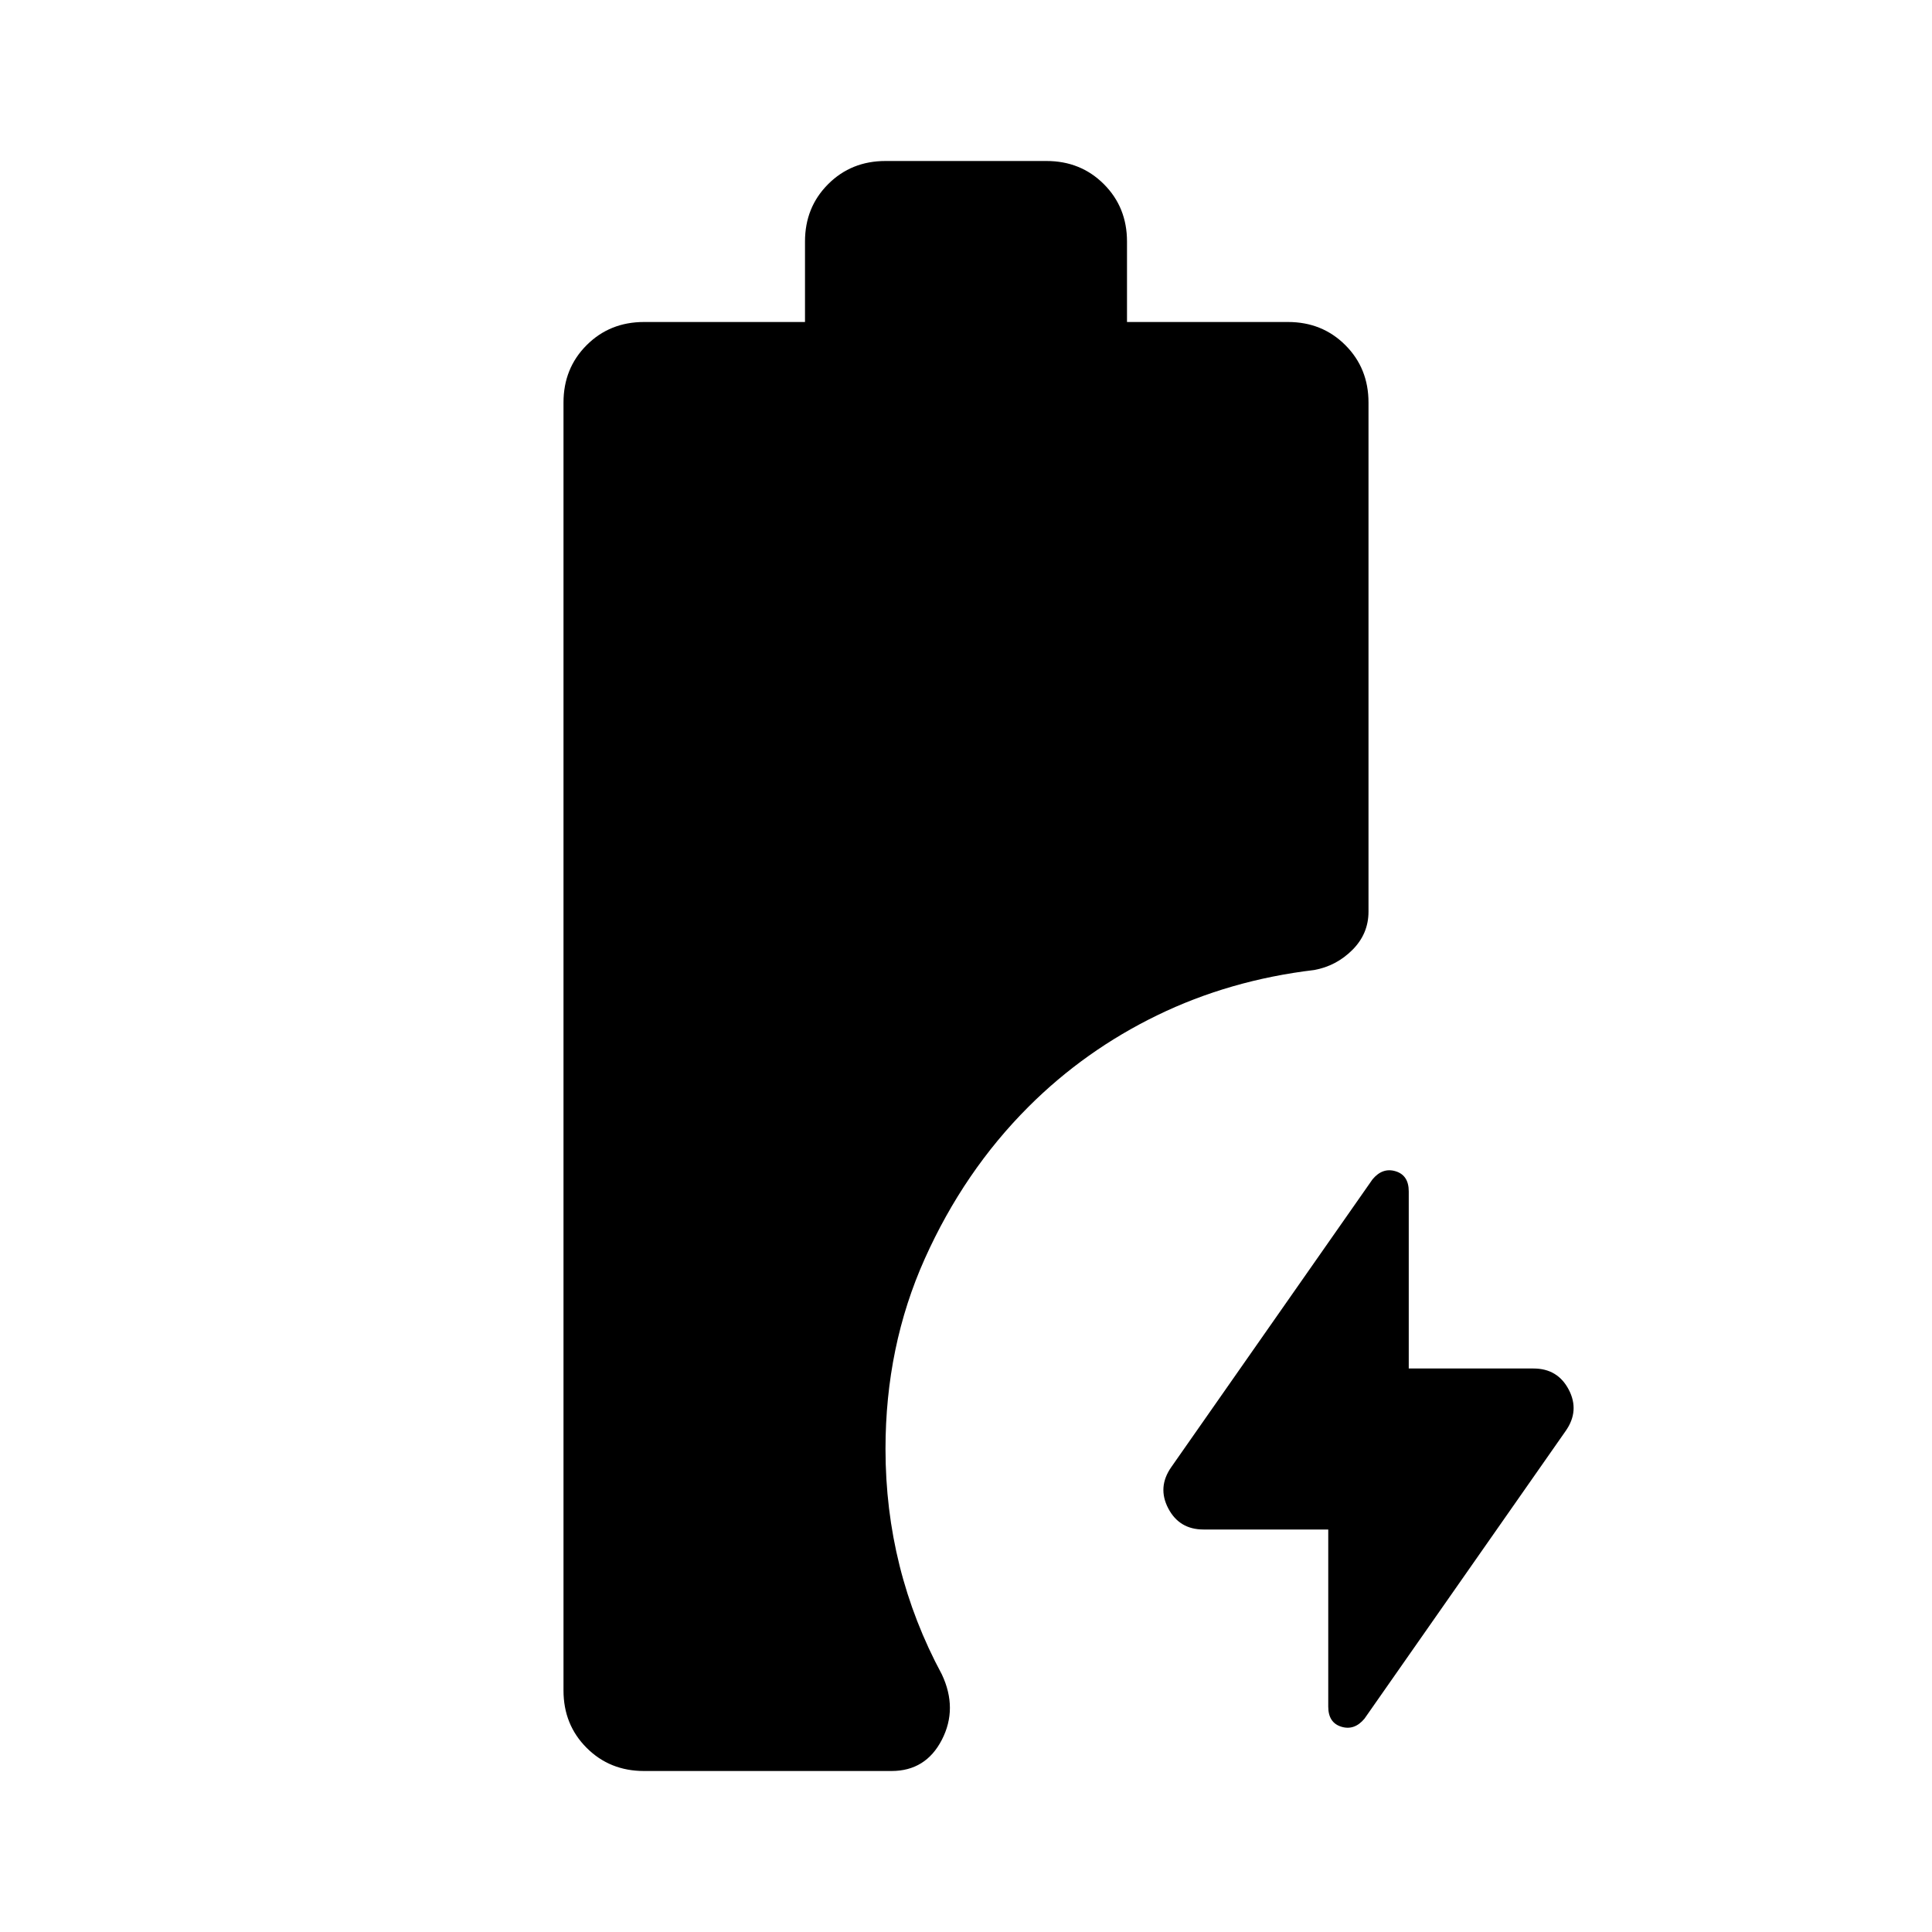
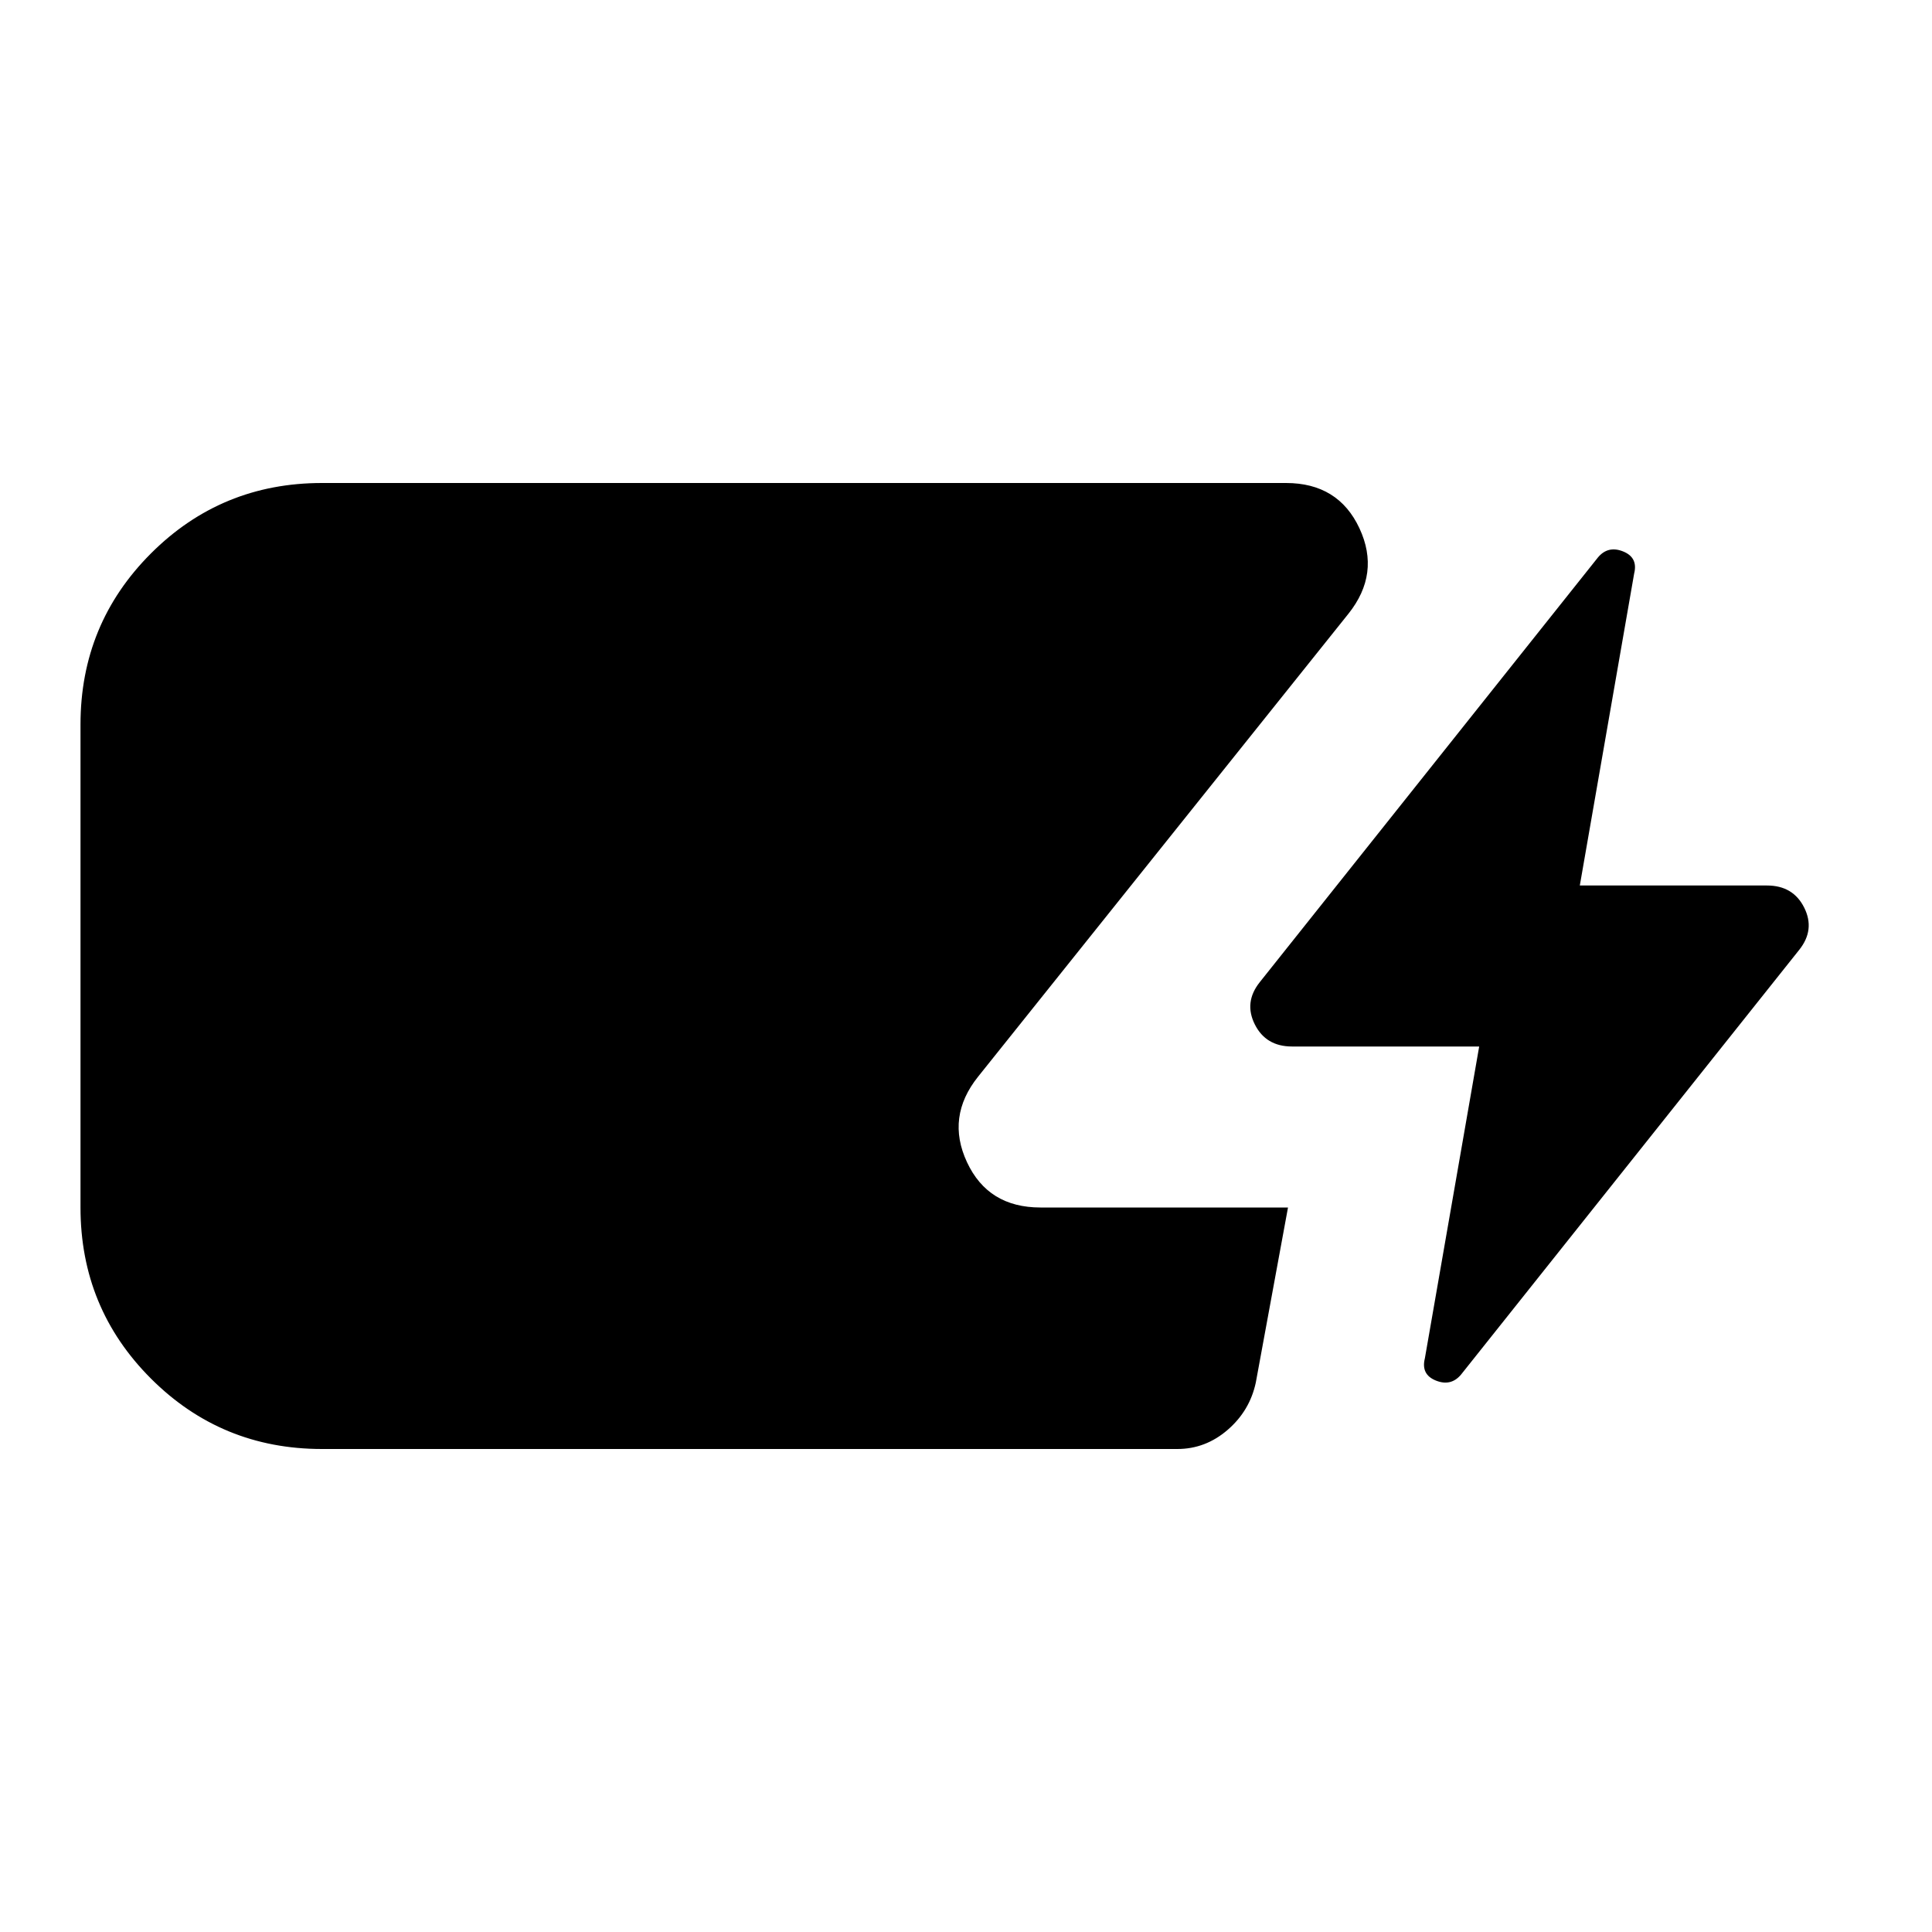
- <svg xmlns="http://www.w3.org/2000/svg" width="24" height="24" viewBox="0 -960 960 960" fill="currentColor">
-   <path d="M660-200h-62q-12 0-17.5-10.5T582-231l100-143q5-6 11.5-4t6.5 10v88h62q12 0 17.5 10.5T778-249L678-106q-5 6-11.5 4t-6.5-10v-88ZM320-80q-17 0-28.5-11.5T280-120v-640q0-17 11.5-28.5T320-800h80v-40q0-17 11.5-28.5T440-880h80q17 0 28.5 11.5T560-840v40h80q17 0 28.5 11.5T680-760v253q0 11-8 19t-19 10q-42 5-78 22.5T511-410q-32 32-51.5 75.5T440-240q0 30 7 58t21 54q8 17 0 32.5T443-80H320Z" fill="currentColor" />
+ <svg xmlns="http://www.w3.org/2000/svg" height="24px" viewBox="0 -960 960 960" width="24px" fill="currentColor">
+   <path d="M160-240q-50 0-85-35t-35-85v-240q0-50 35-85t85-35h479q26 0 36.5 22.5T670-655L486-425q-16 20-5.5 42.5T517-360h123l-16 87q-3 14-14 23.5t-25 9.5H160Zm566-37q-5 6-12.5 3t-5.5-11l27-155h-93q-13 0-18.5-11t2.5-21l168-211q5-6 12.5-3t5.5 11l-27 155h93q13 0 18.5 11t-2.5 21L726-277Z" />
</svg>
